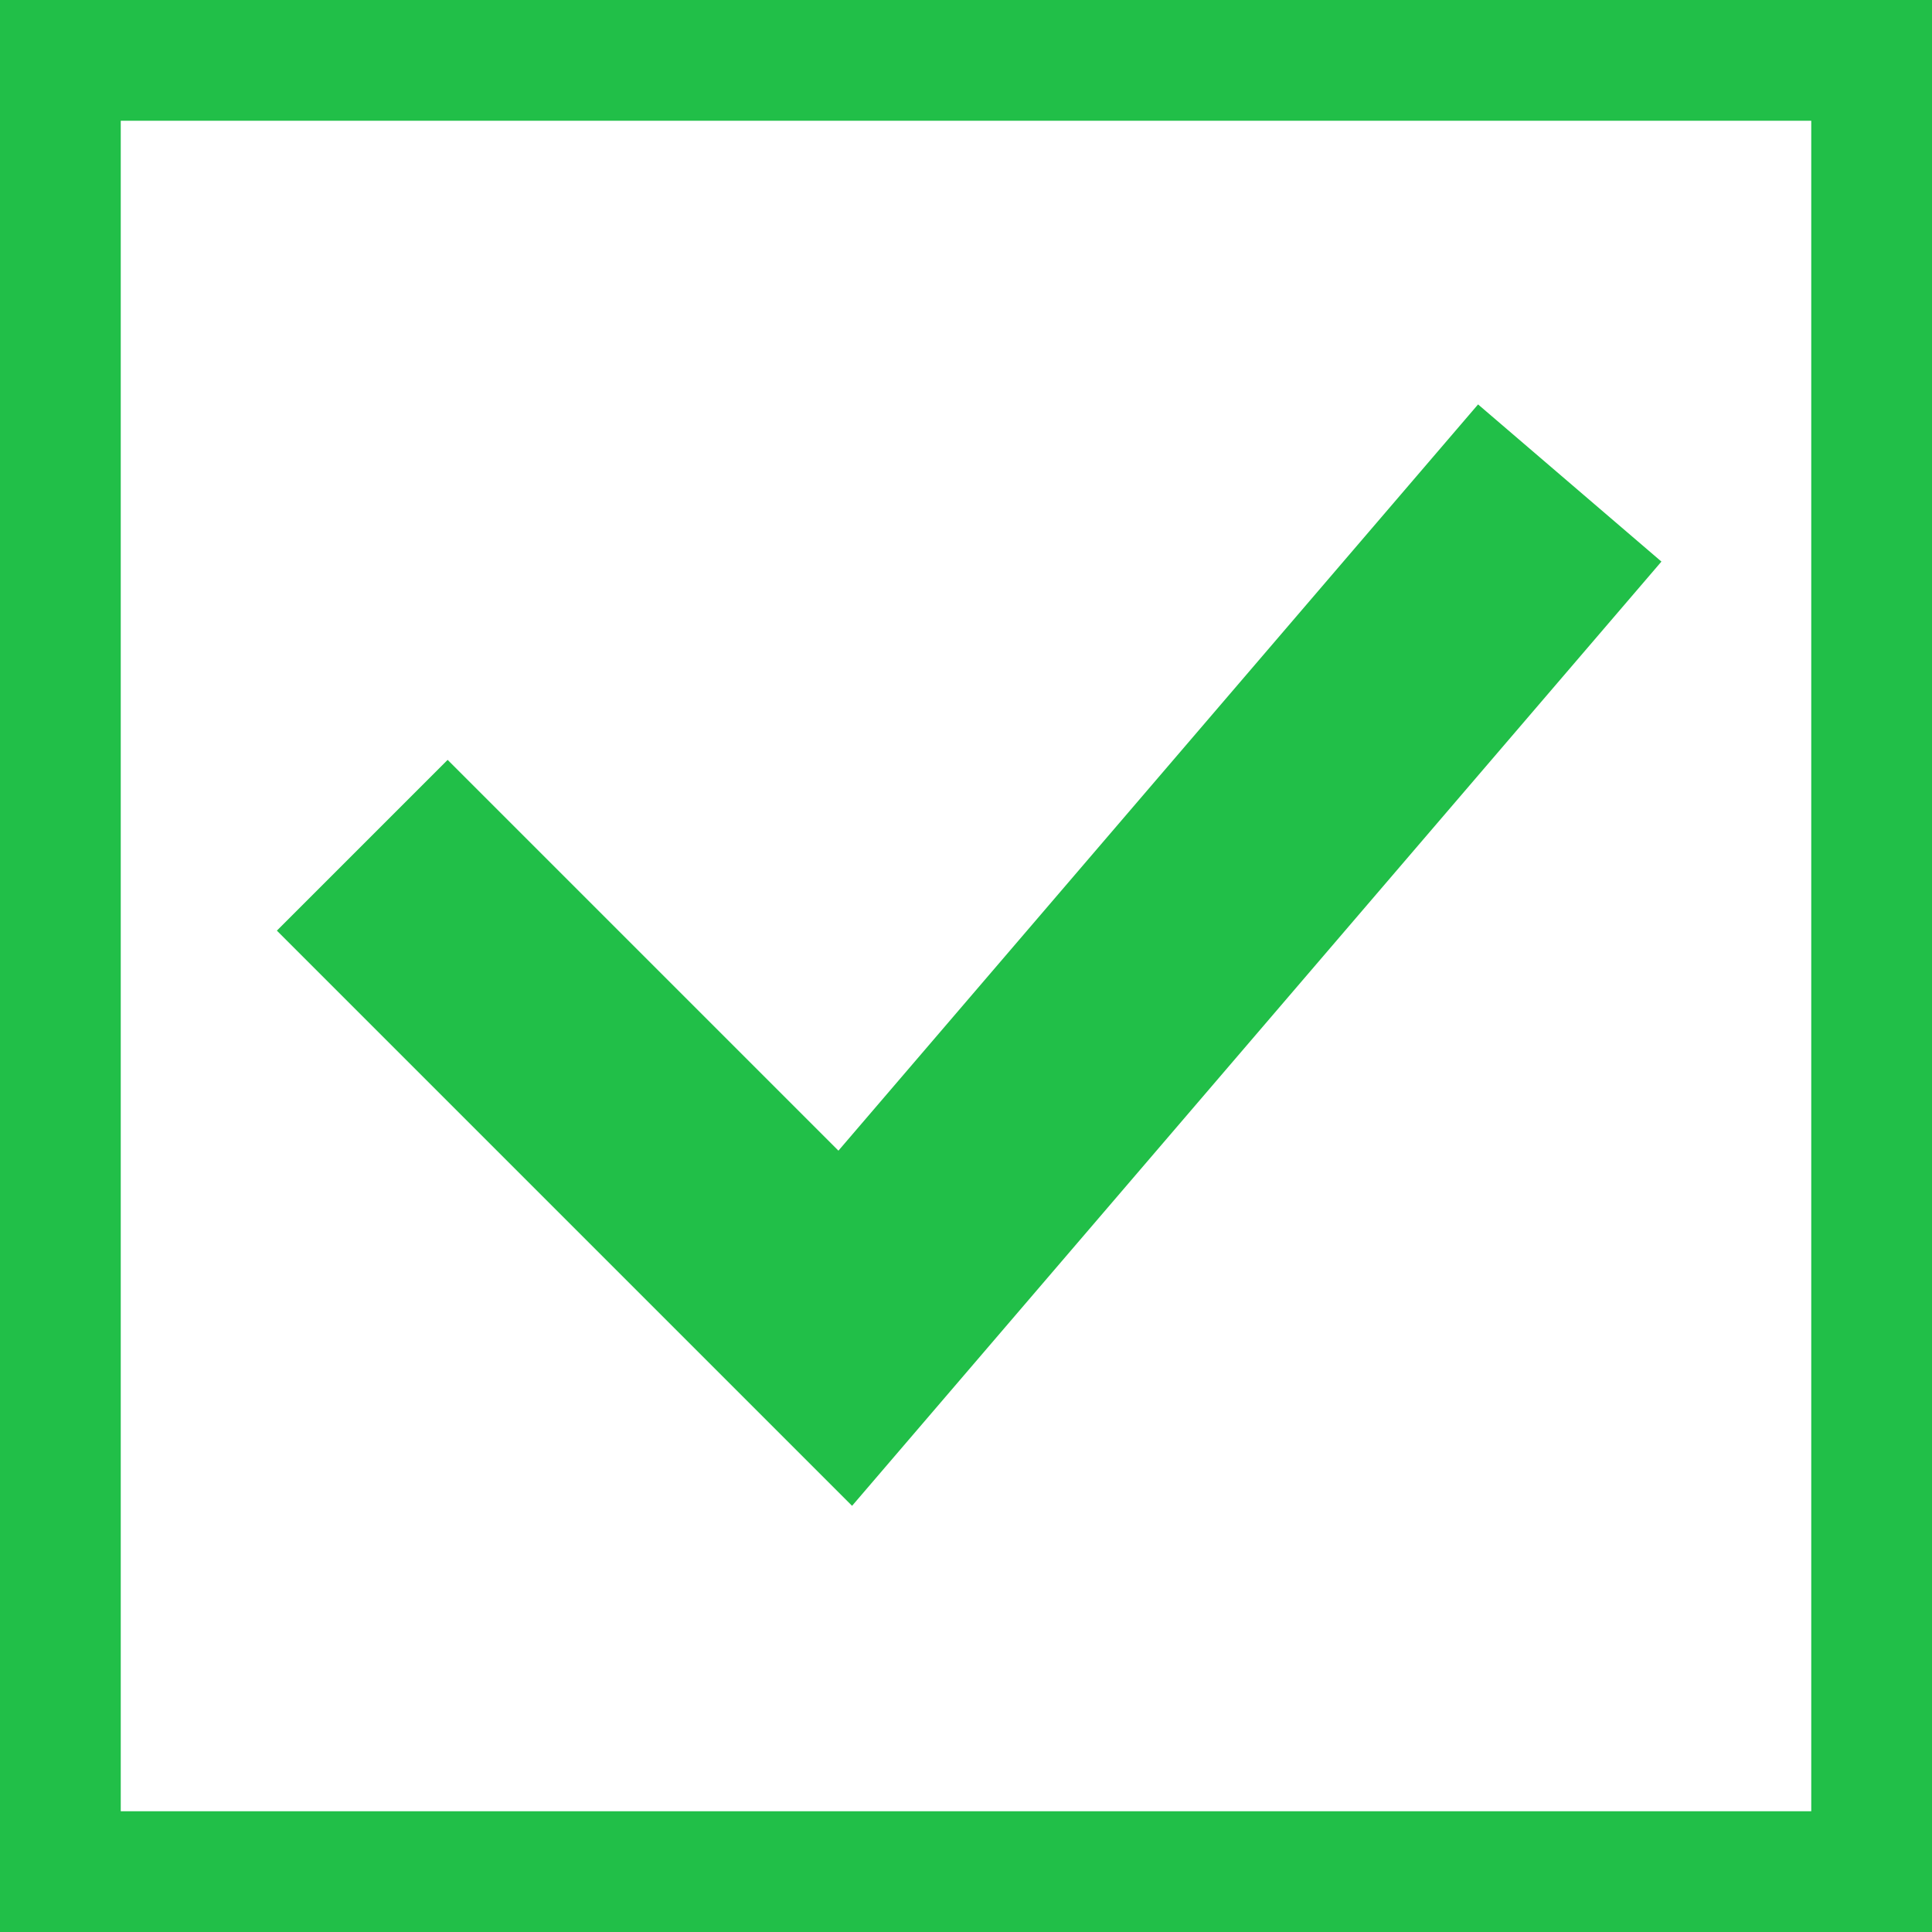
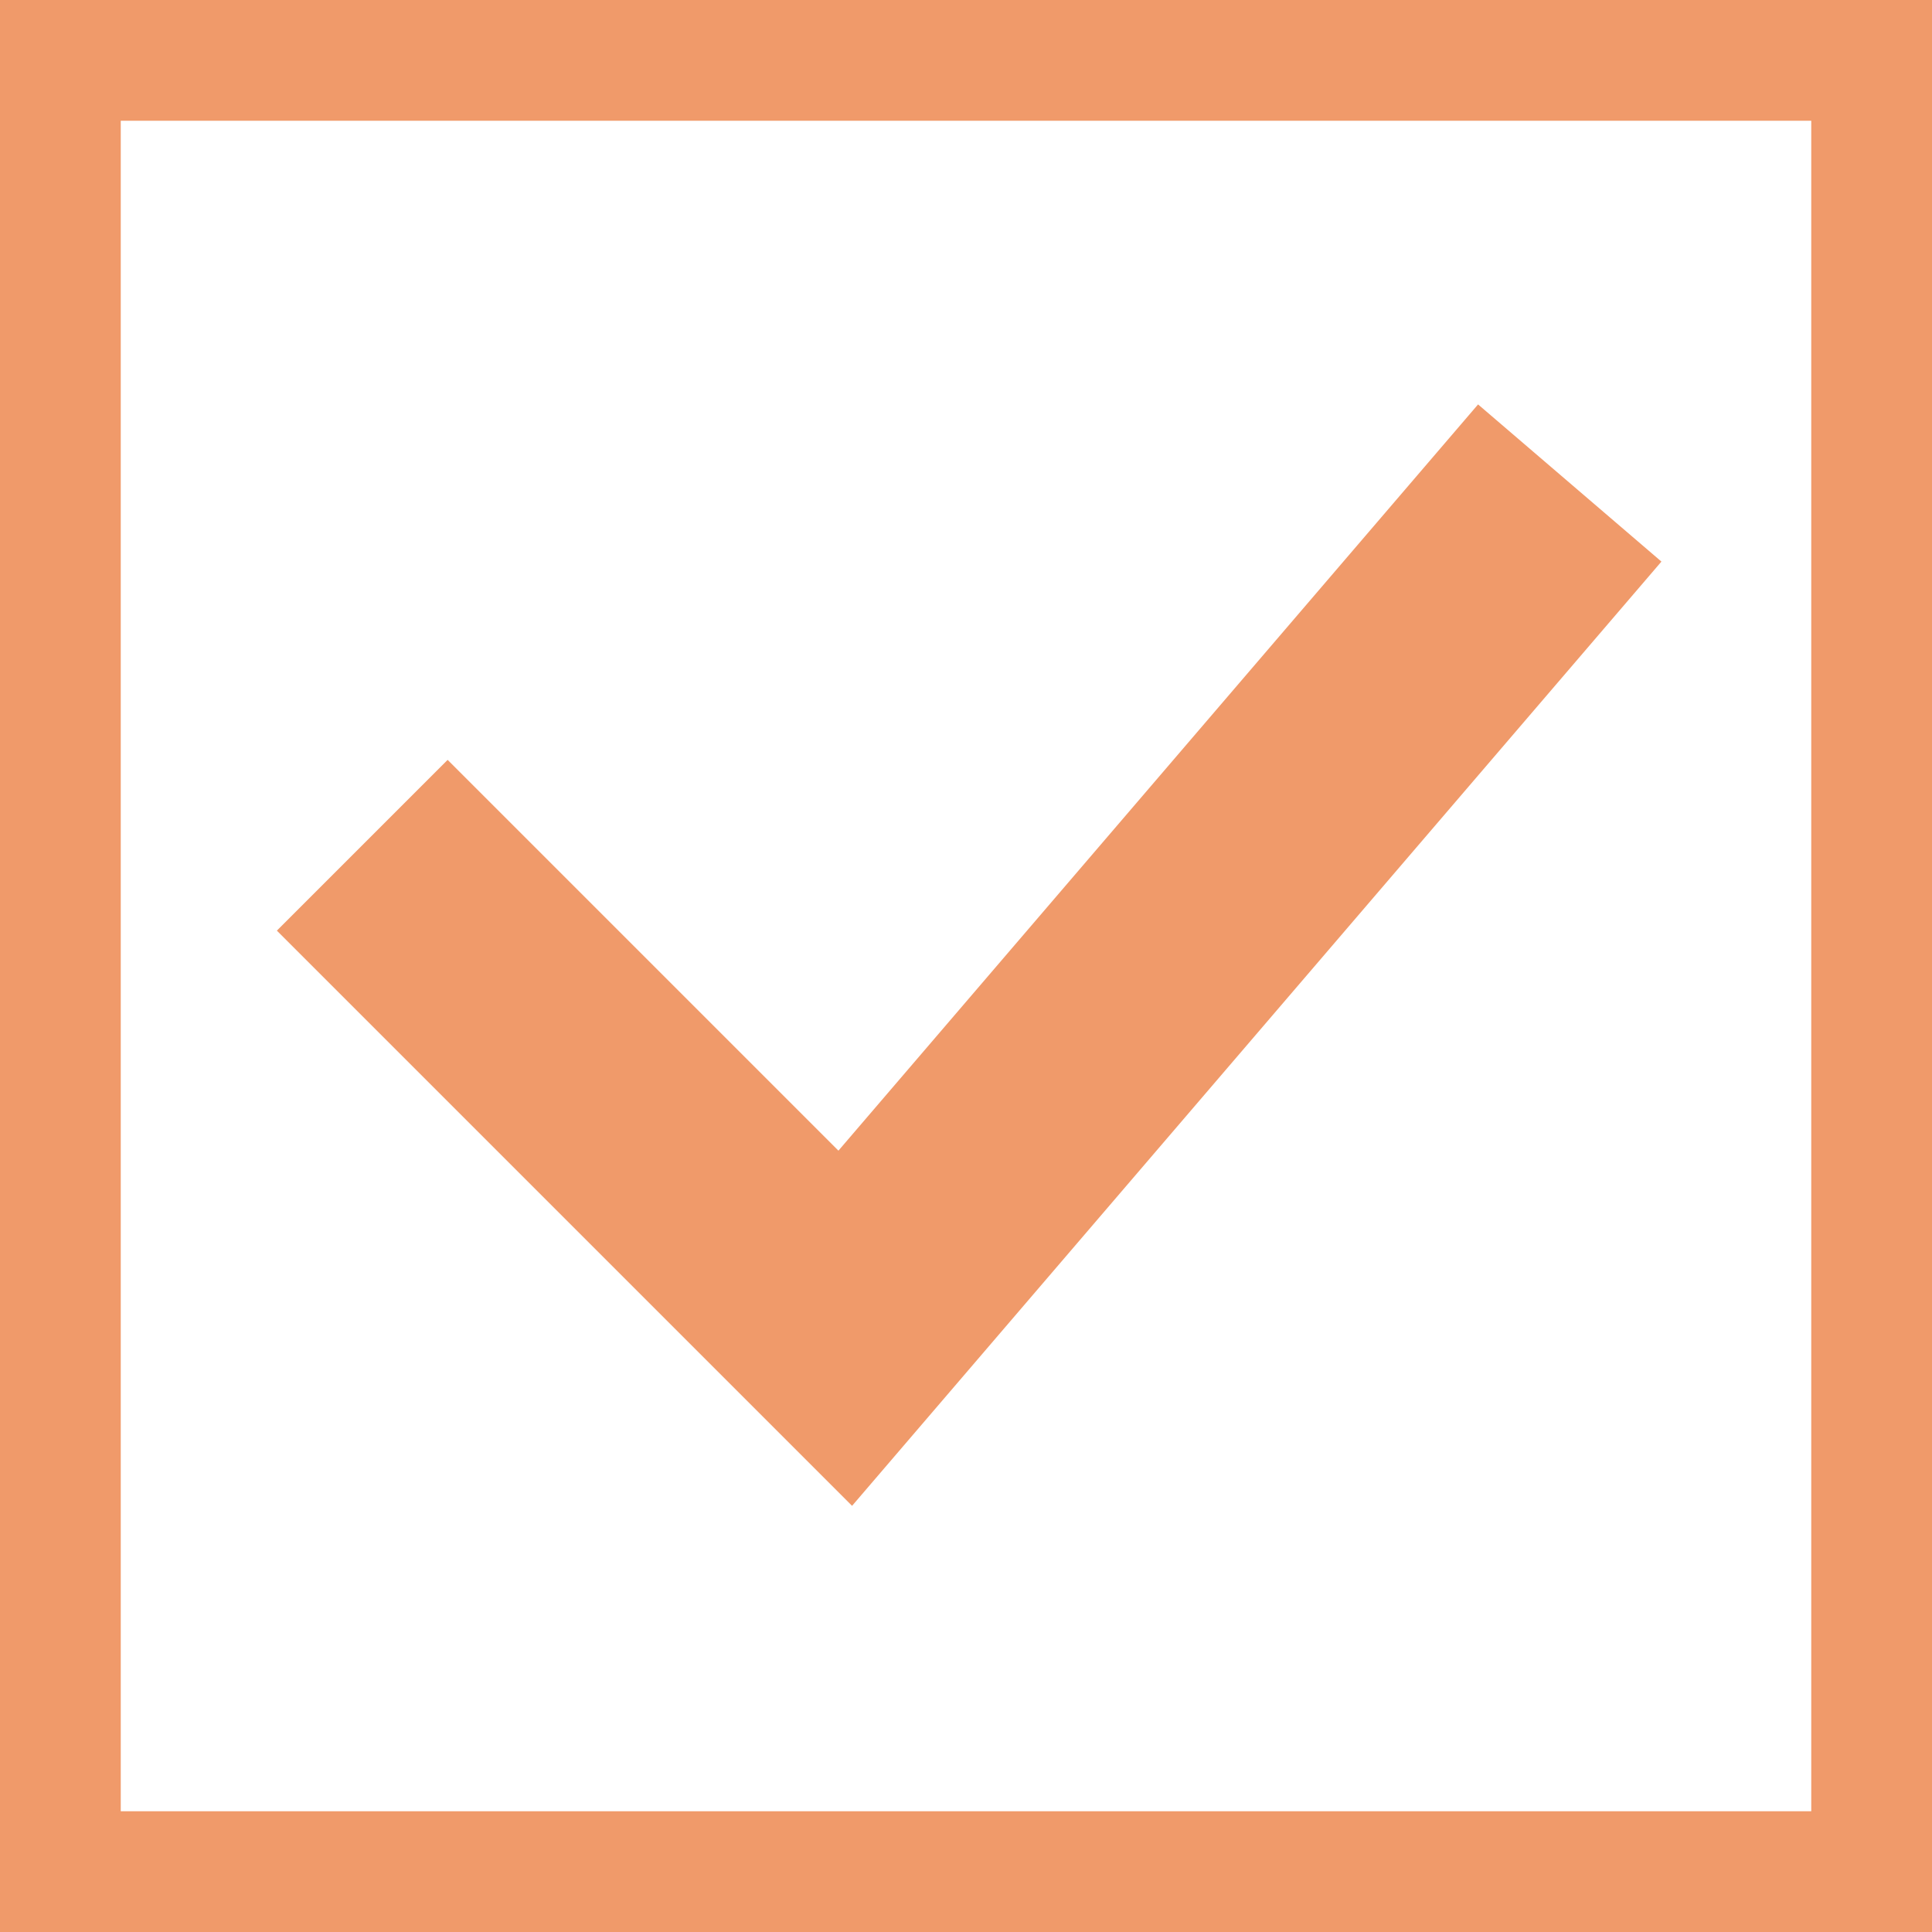
<svg xmlns="http://www.w3.org/2000/svg" width="16" height="16" viewBox="0 0 16 16" fill="none">
-   <rect x="0.5" y="0.5" width="15" height="15" fill="white" stroke="#21BF48" />
-   <path d="M3 7L7 11L13 4" stroke="#21BF48" stroke-width="2" />
+   <rect x="0.5" y="0.5" width="15" height="15" fill="white" stroke="#F09A6A" />
+   <path d="M3 7L7 11L13 4" stroke="#F09A6A" stroke-width="2" />
</svg>
